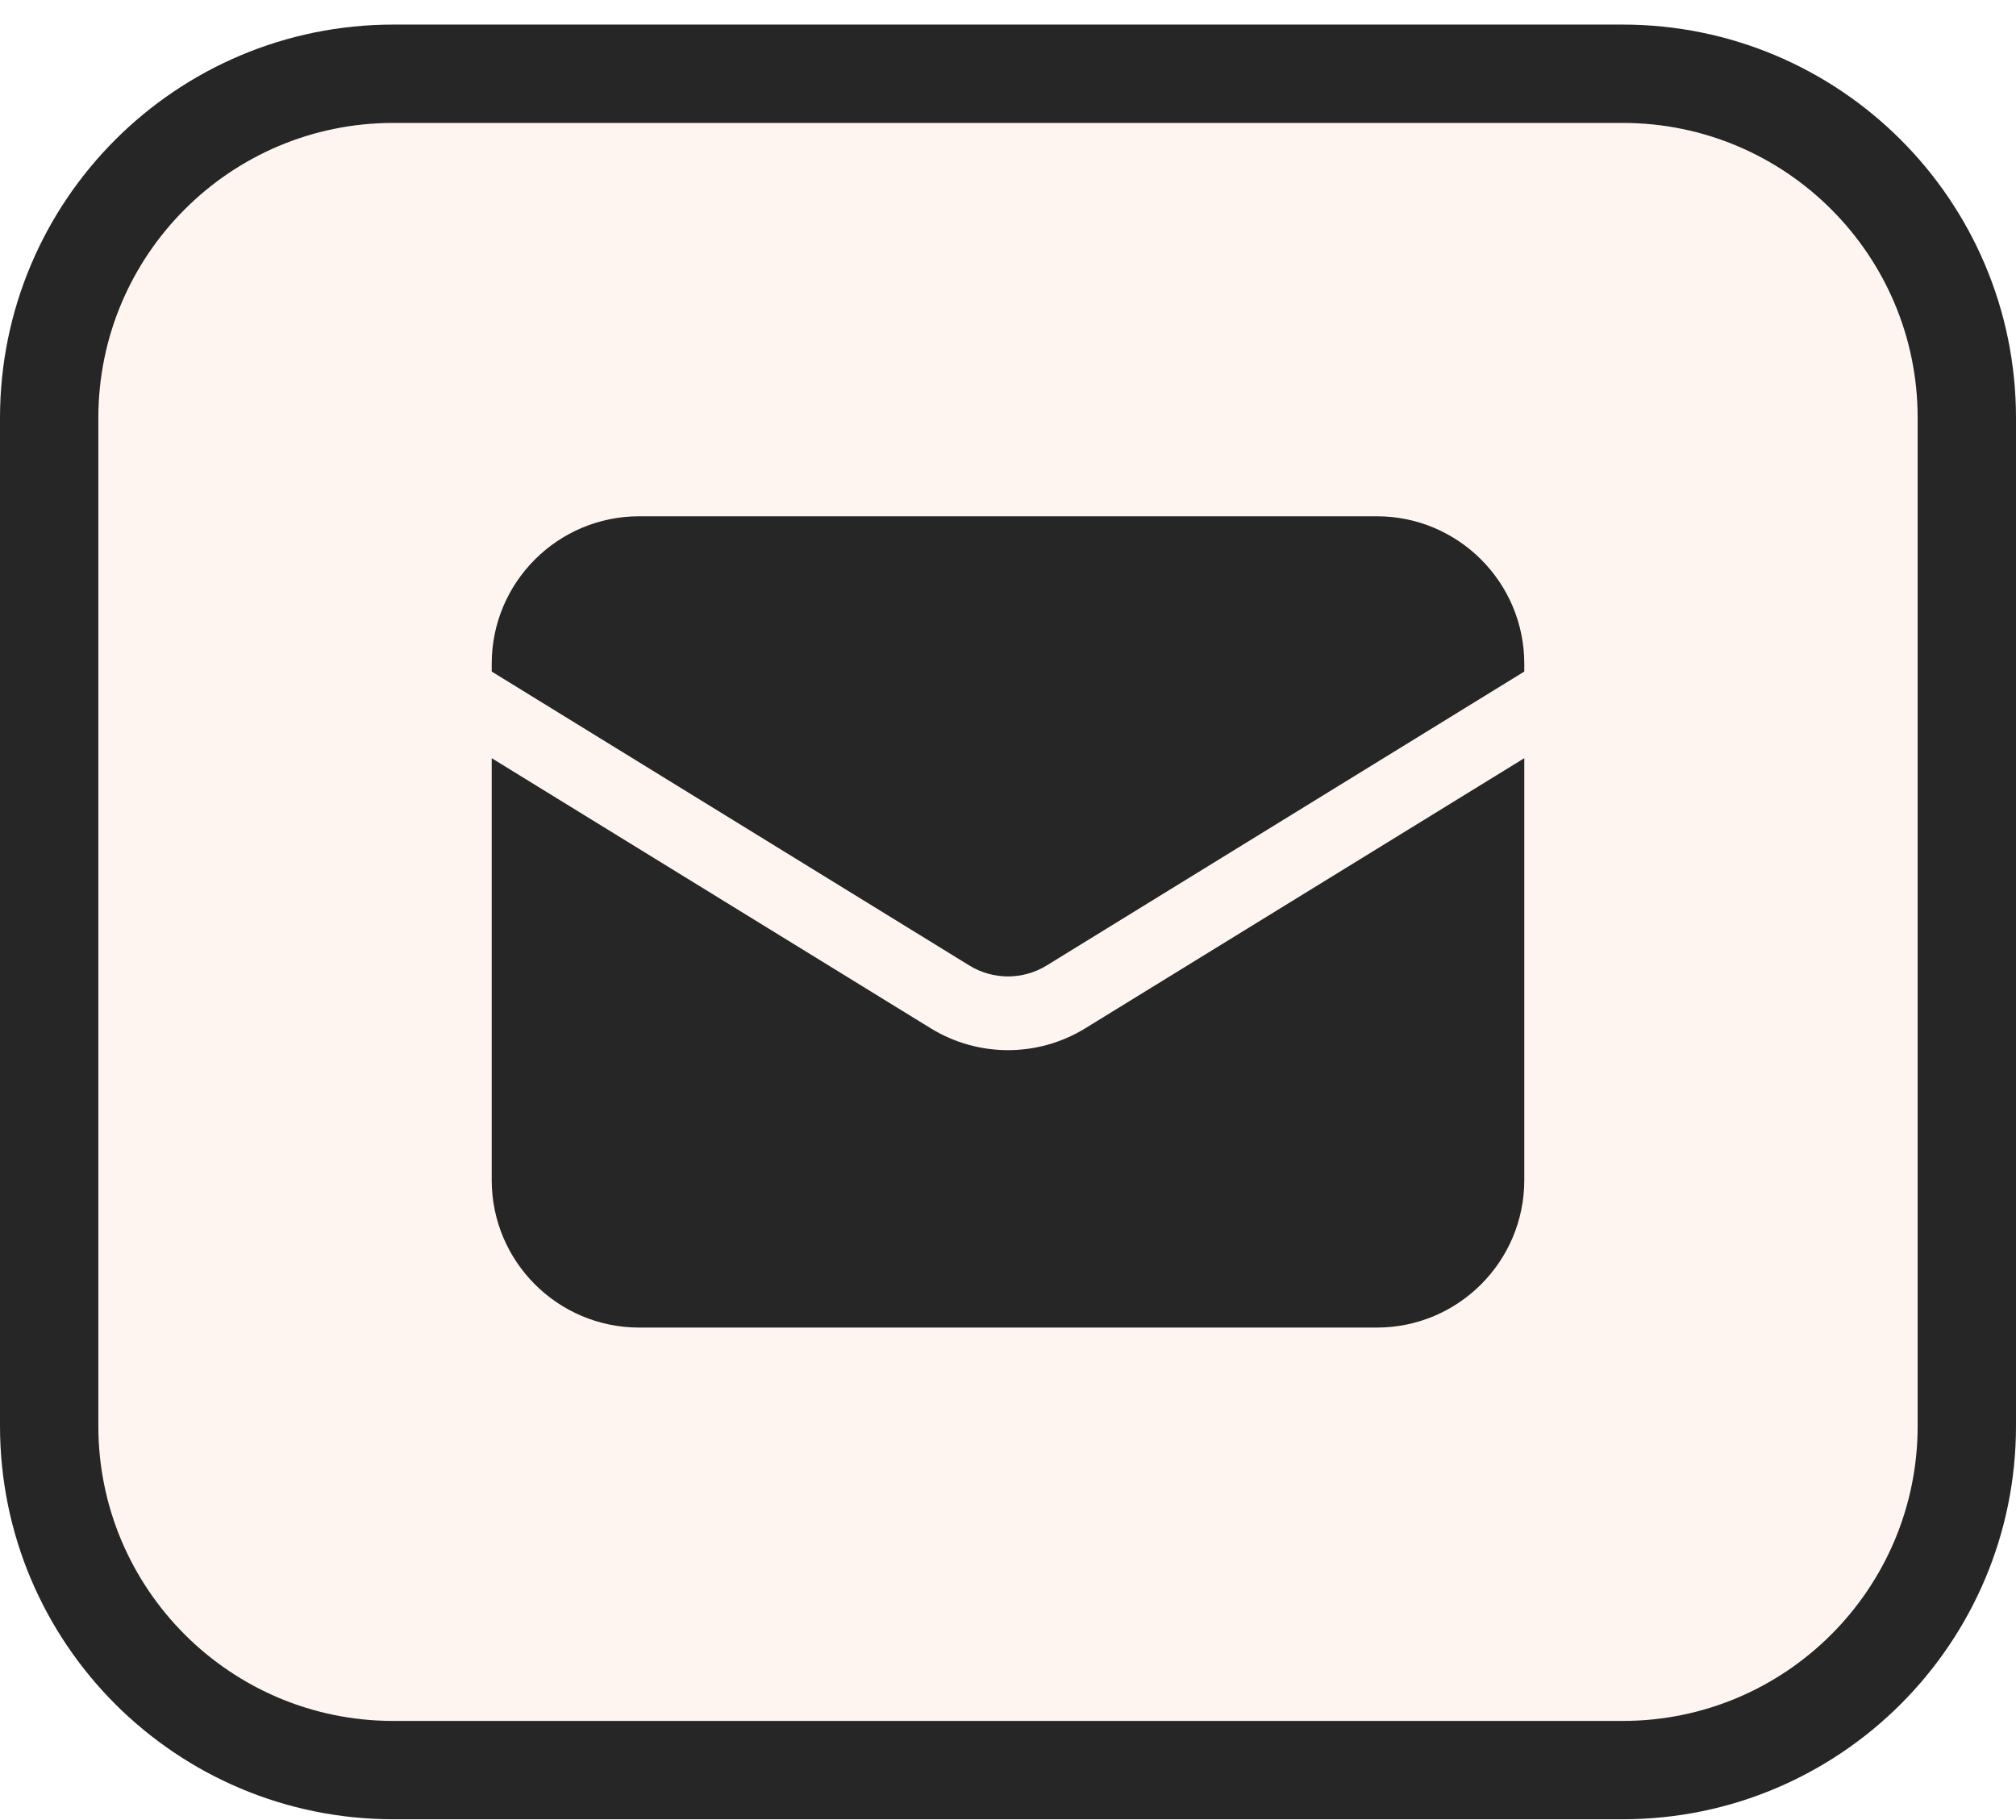
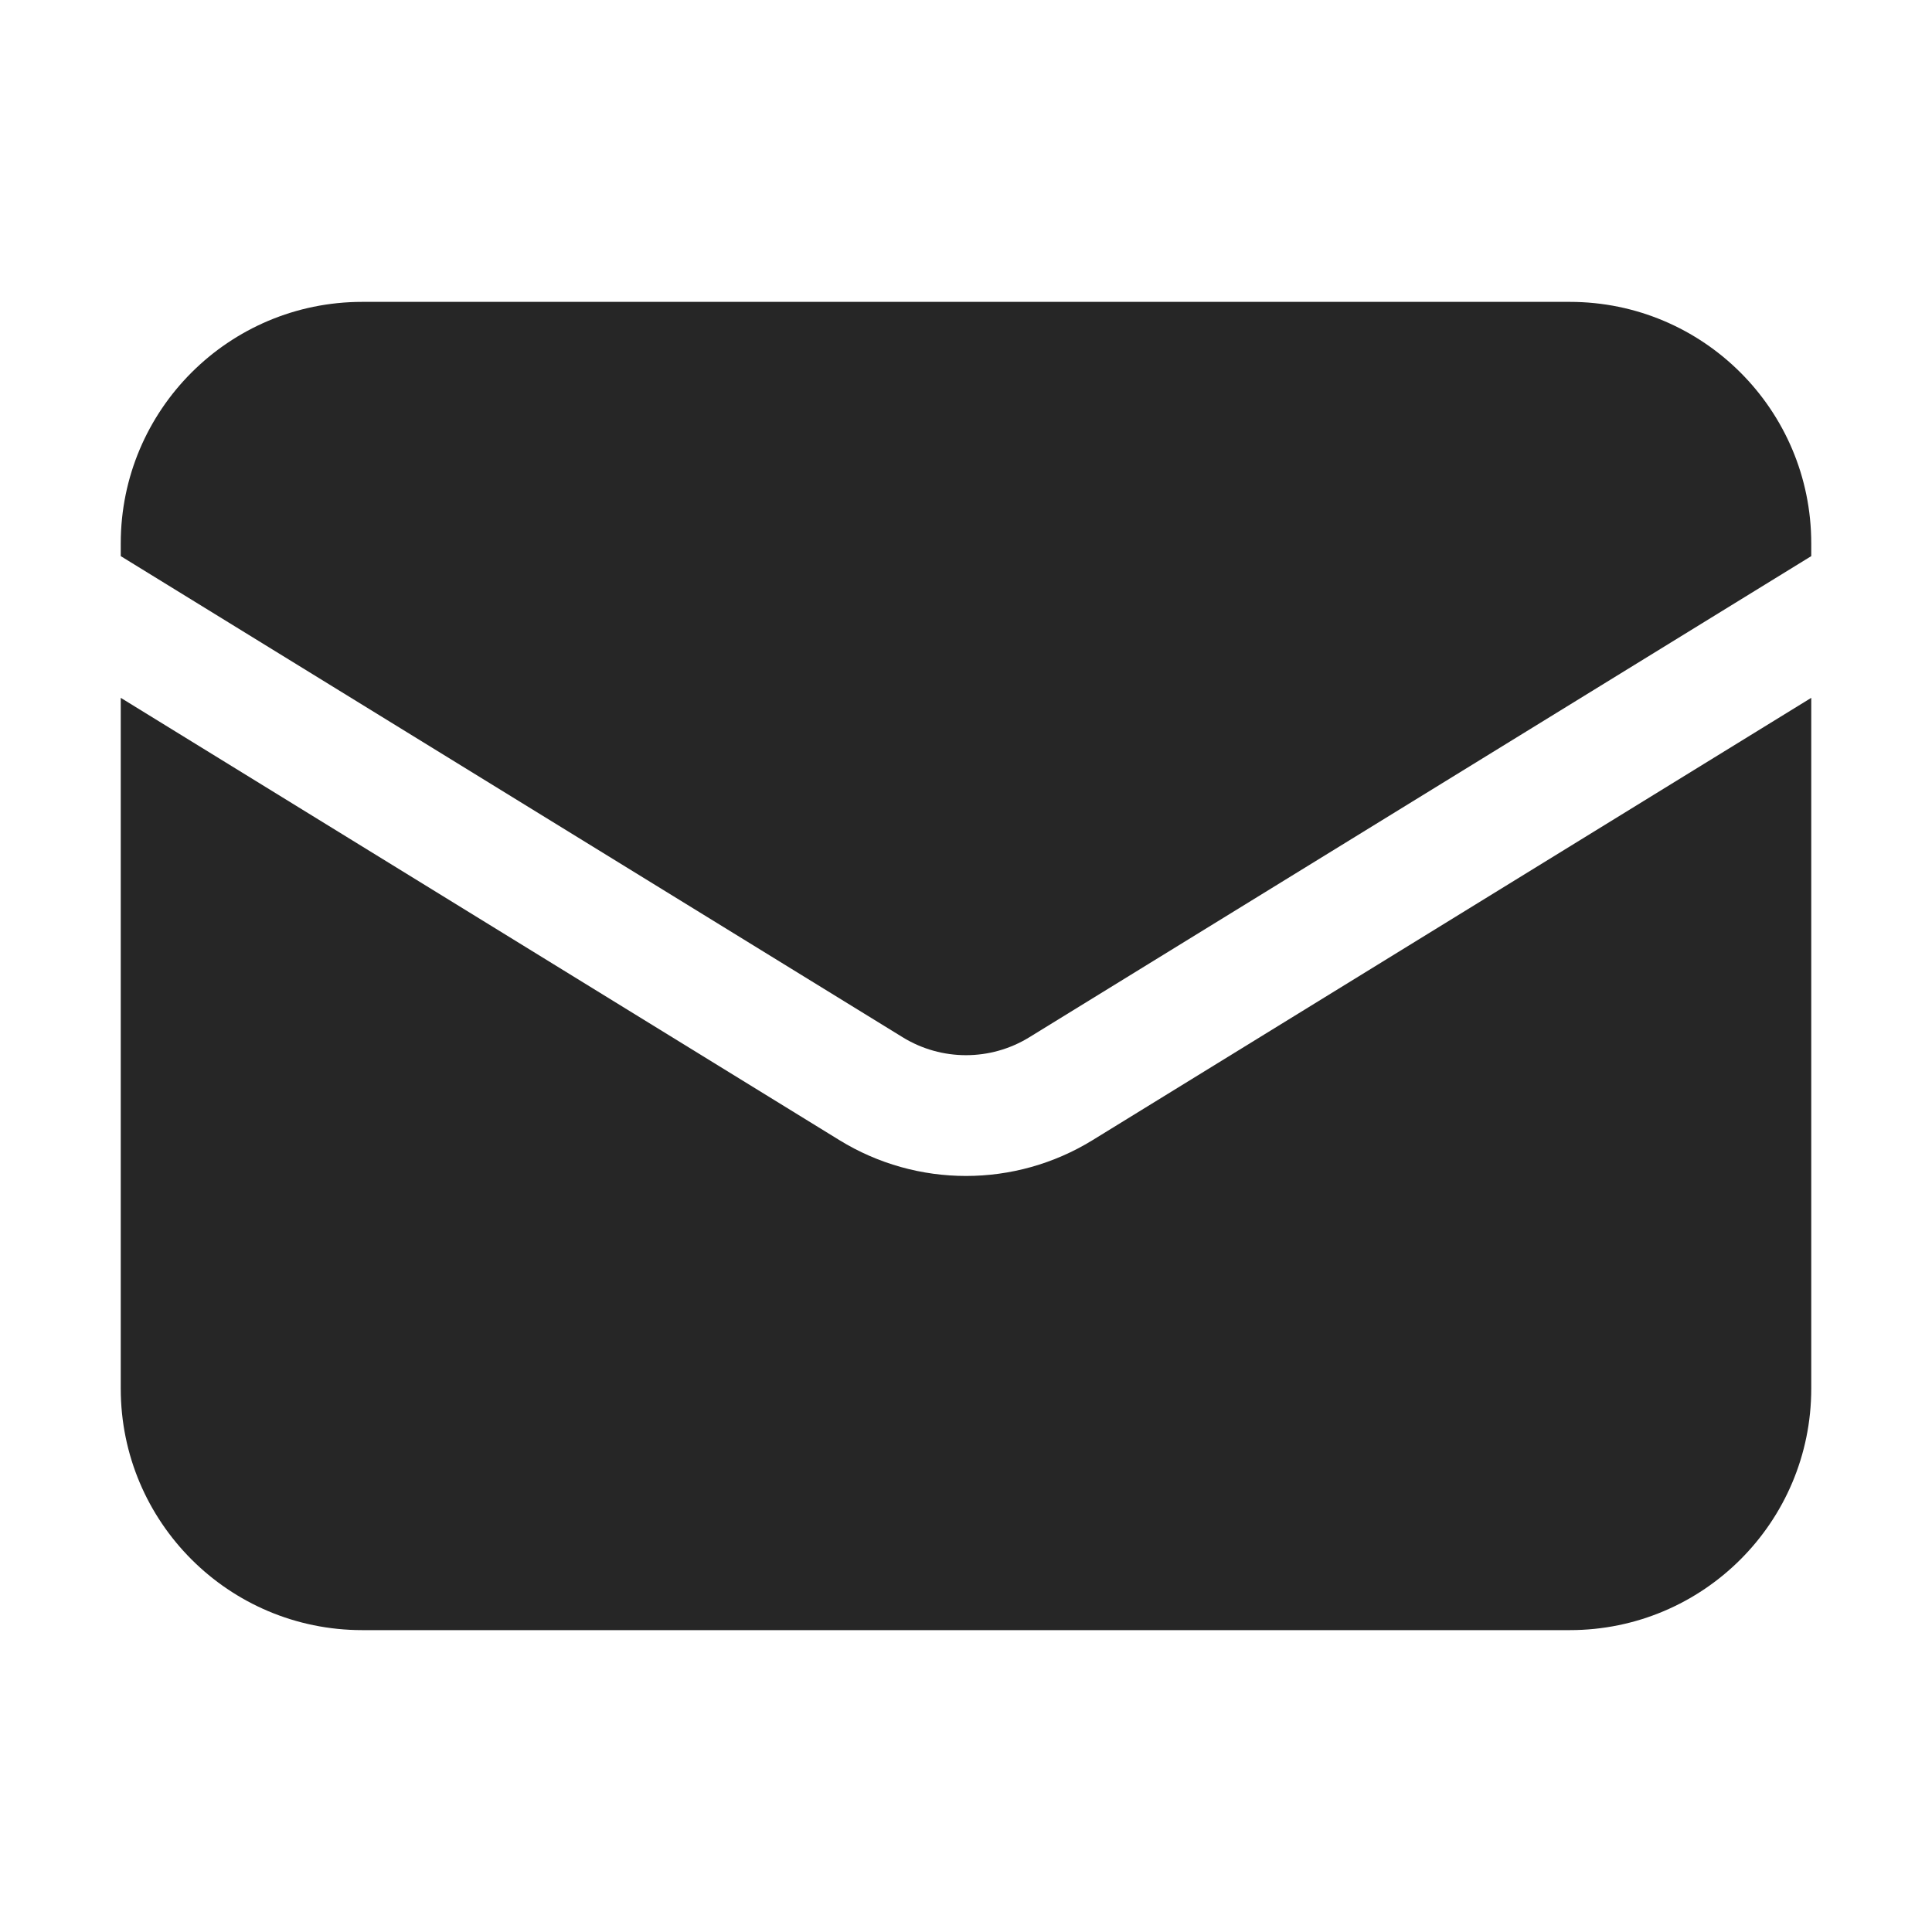
- <svg xmlns="http://www.w3.org/2000/svg" width="41" height="37" fill="none">
-   <rect width="39" height="34.5" x="1" y="1.5" fill="#FFF5F0" rx="7" />
-   <rect width="39" height="34.5" x="1" y="1.5" stroke="#262626" stroke-width="2" rx="7" />
-   <path fill="#262626" d="M10 15.42V24a3 3 0 0 0 3 3h15a3 3 0 0 0 3-3v-8.58l-8.928 5.493a3 3 0 0 1-3.144 0z" />
-   <path fill="#262626" d="M31 13.658V13.5a3 3 0 0 0-3-3H13a3 3 0 0 0-3 3v.158l9.714 5.978a1.5 1.5 0 0 0 1.572 0z" />
+ <svg xmlns="http://www.w3.org/2000/svg" width="20" height="20" viewBox="0 0 20 20" fill="none">
+   <path d="M1.25 7.224V14.375C1.25 15.756 2.369 16.875 3.75 16.875H16.25C17.631 16.875 18.75 15.756 18.75 14.375V7.224L11.31 11.803C10.507 12.297 9.493 12.297 8.69 11.803L1.25 7.224Z" fill="#262626" />
+   <path d="M18.75 5.757V5.625C18.75 4.244 17.631 3.125 16.25 3.125H3.75C2.369 3.125 1.25 4.244 1.25 5.625V5.757L9.345 10.738C9.747 10.985 10.253 10.985 10.655 10.738L18.75 5.757Z" fill="#262626" />
</svg>
